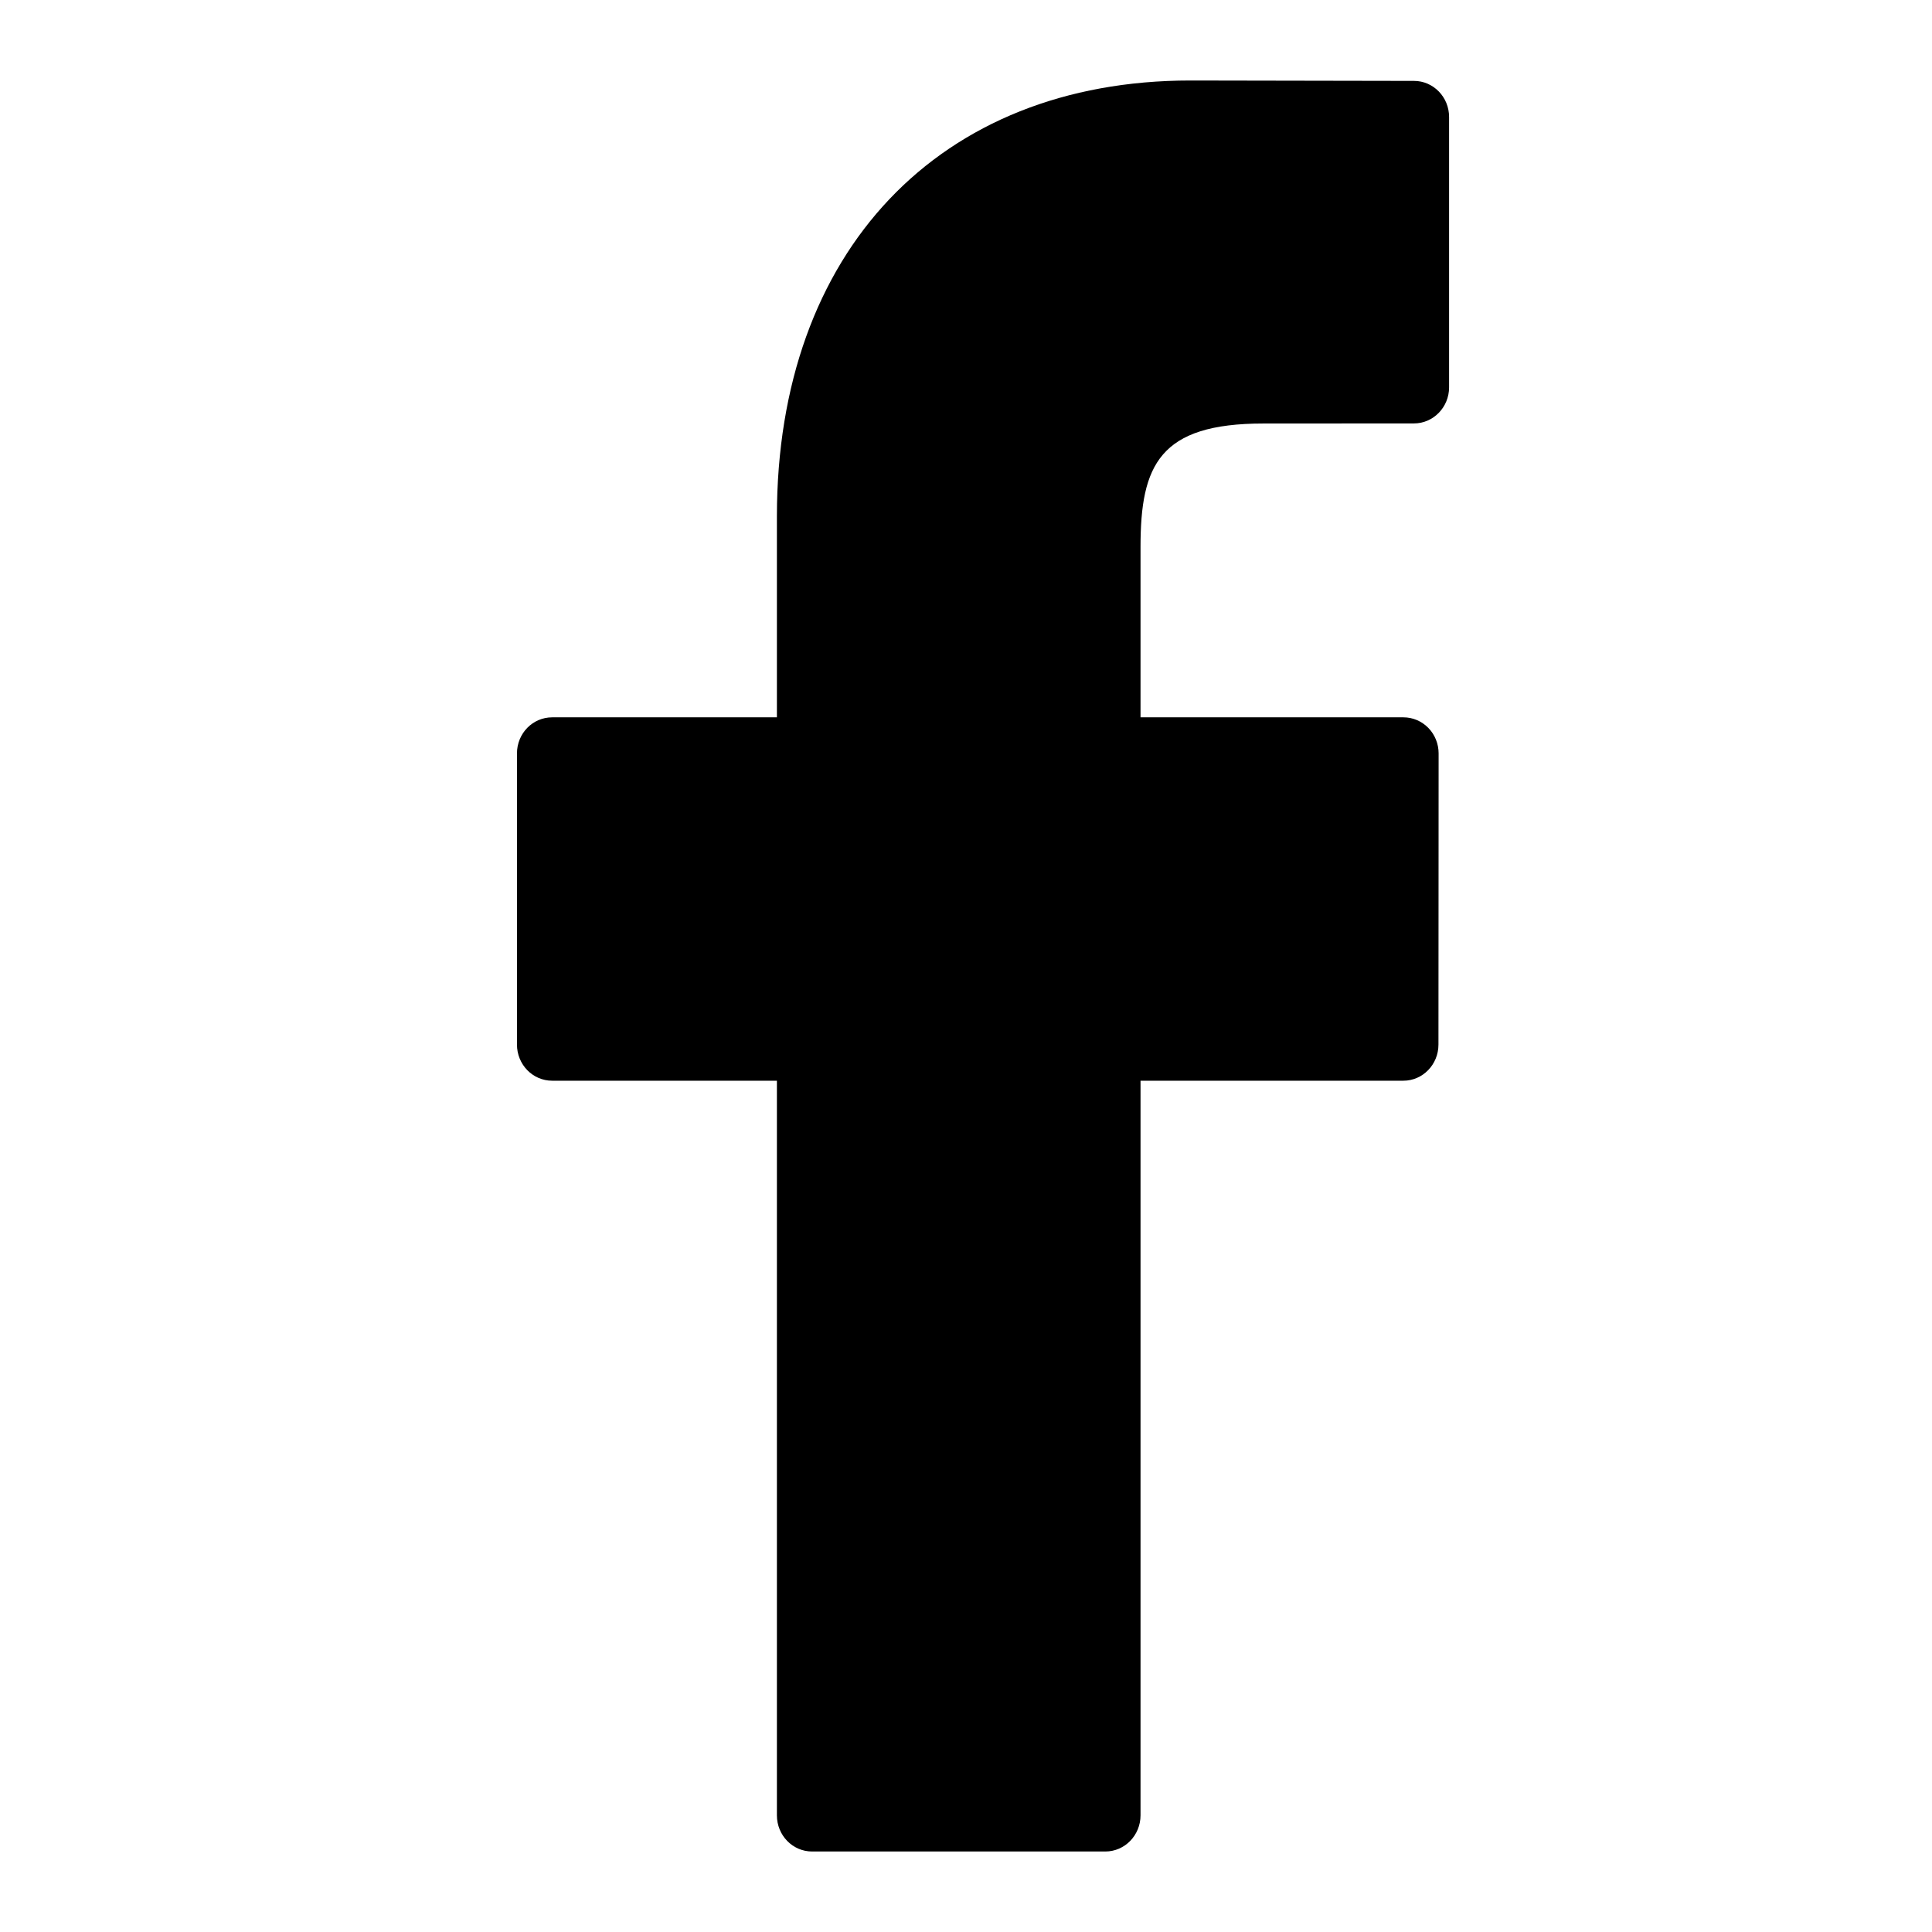
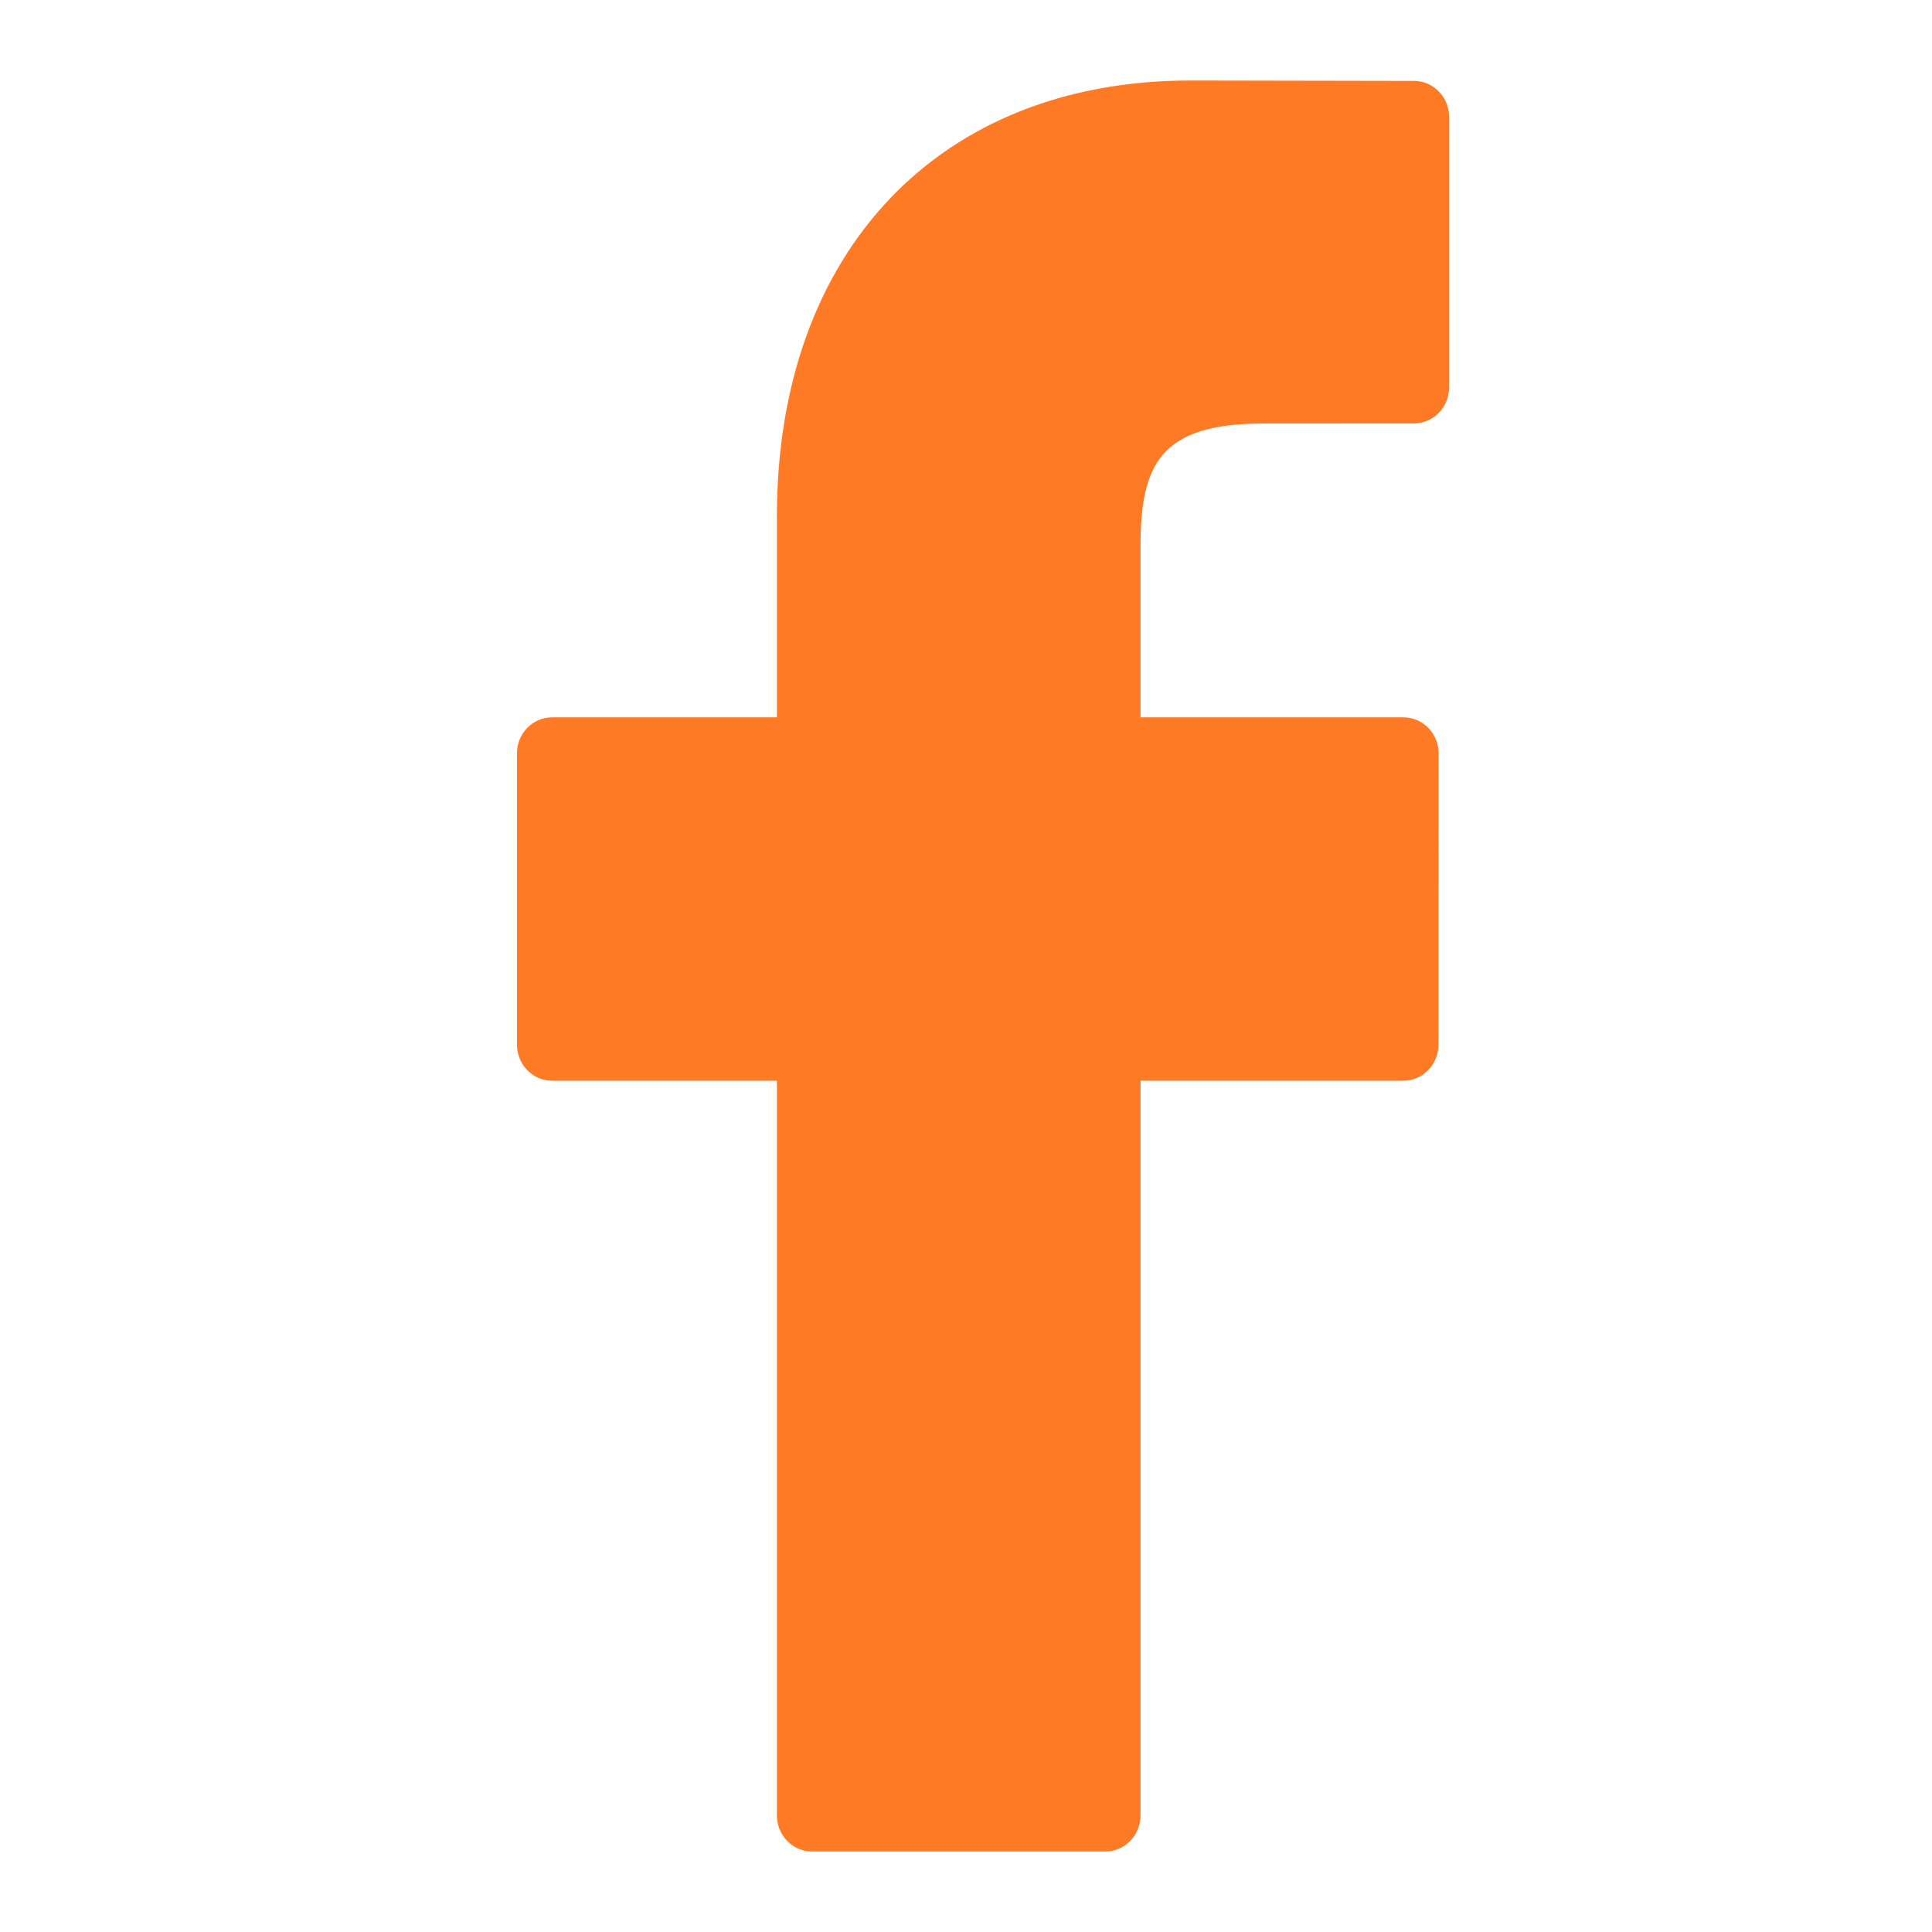
<svg xmlns="http://www.w3.org/2000/svg" width="24" height="24" viewBox="0 0 24 24" fill="none">
-   <path d="M17.565 1.005L14.787 1C11.667 1 9.651 3.125 9.651 6.414V8.911H6.859C6.617 8.911 6.422 9.111 6.422 9.359V12.976C6.422 13.224 6.617 13.425 6.859 13.425H9.651V22.551C9.651 22.799 9.846 23 10.088 23H13.731C13.972 23 14.168 22.799 14.168 22.551V13.425H17.433C17.674 13.425 17.869 13.224 17.869 12.976L17.871 9.359C17.871 9.24 17.825 9.126 17.743 9.042C17.661 8.958 17.55 8.911 17.434 8.911H14.168V6.794C14.168 5.777 14.404 5.261 15.694 5.261L17.564 5.26C17.805 5.26 18.001 5.059 18.001 4.812V1.453C18.001 1.206 17.806 1.005 17.565 1.005Z" fill="black" />
+   <path d="M17.565 1.005L14.787 1C11.667 1 9.651 3.125 9.651 6.414V8.911H6.859C6.617 8.911 6.422 9.111 6.422 9.359V12.976C6.422 13.224 6.617 13.425 6.859 13.425H9.651V22.551C9.651 22.799 9.846 23 10.088 23H13.731C13.972 23 14.168 22.799 14.168 22.551V13.425H17.433C17.674 13.425 17.869 13.224 17.869 12.976L17.871 9.359C17.871 9.24 17.825 9.126 17.743 9.042C17.661 8.958 17.55 8.911 17.434 8.911H14.168V6.794C14.168 5.777 14.404 5.261 15.694 5.261L17.564 5.26C17.805 5.26 18.001 5.059 18.001 4.812V1.453C18.001 1.206 17.806 1.005 17.565 1.005Z" fill="#FE7A24" />
</svg>
